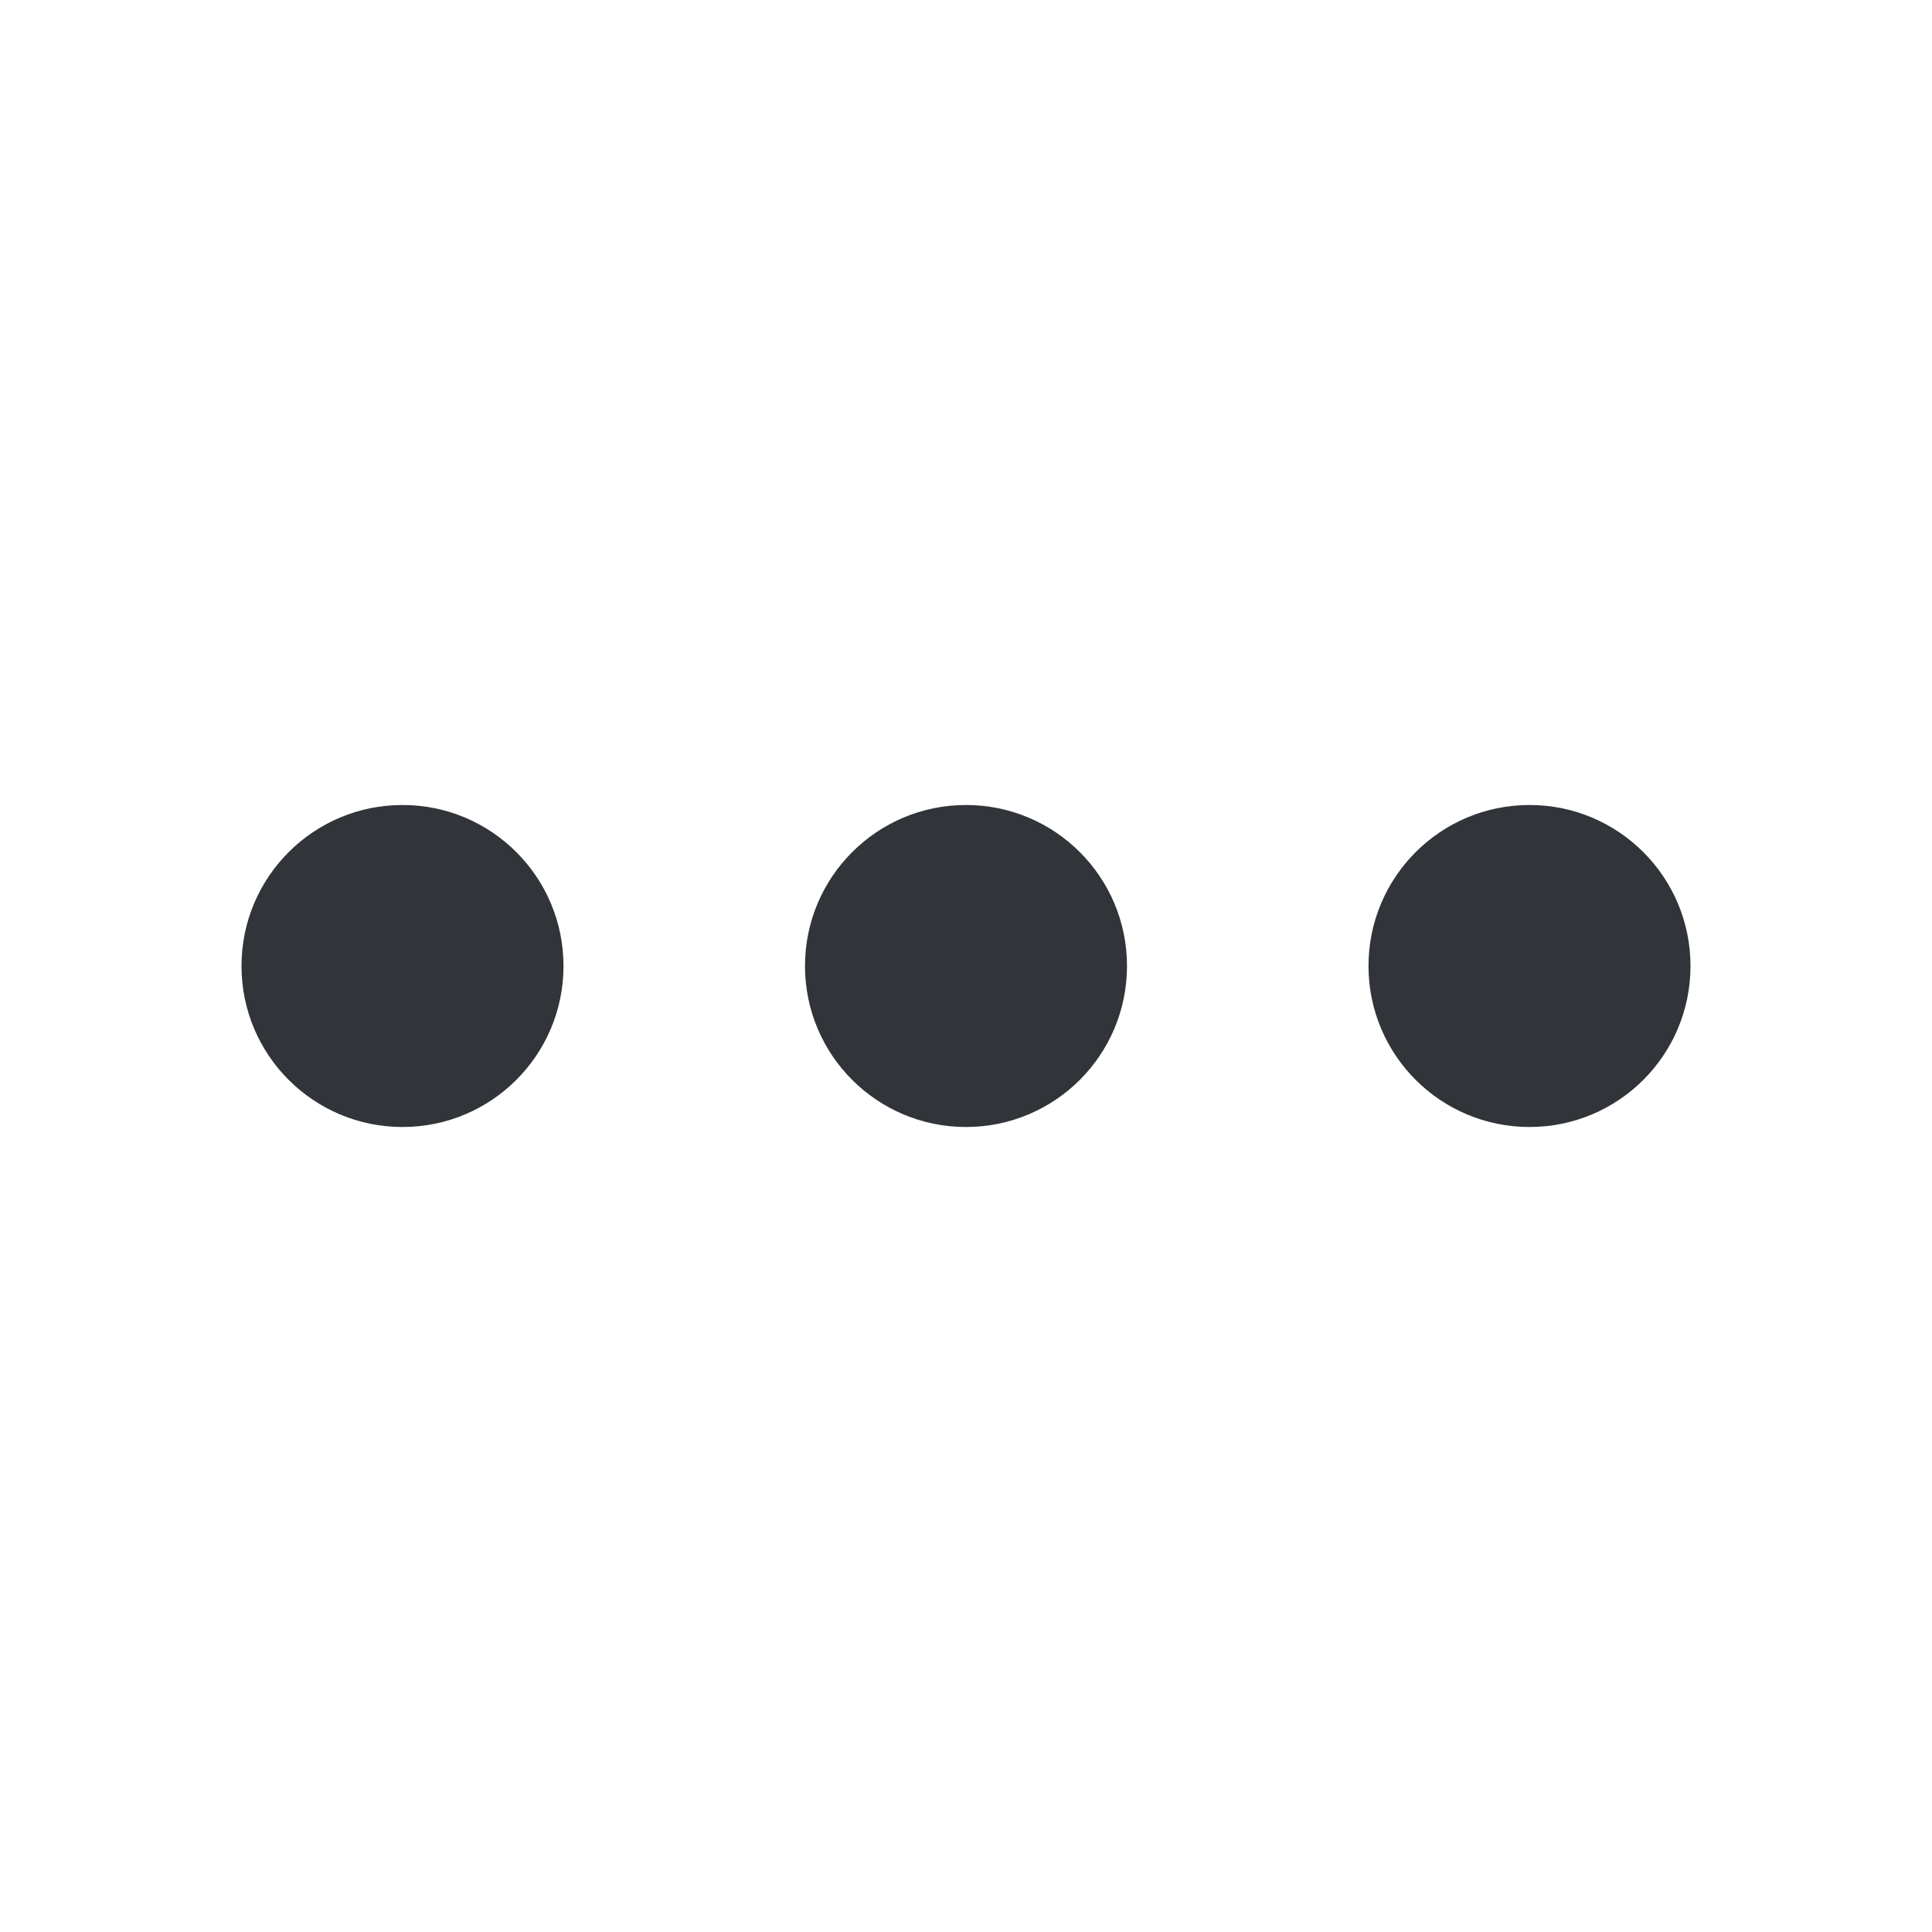
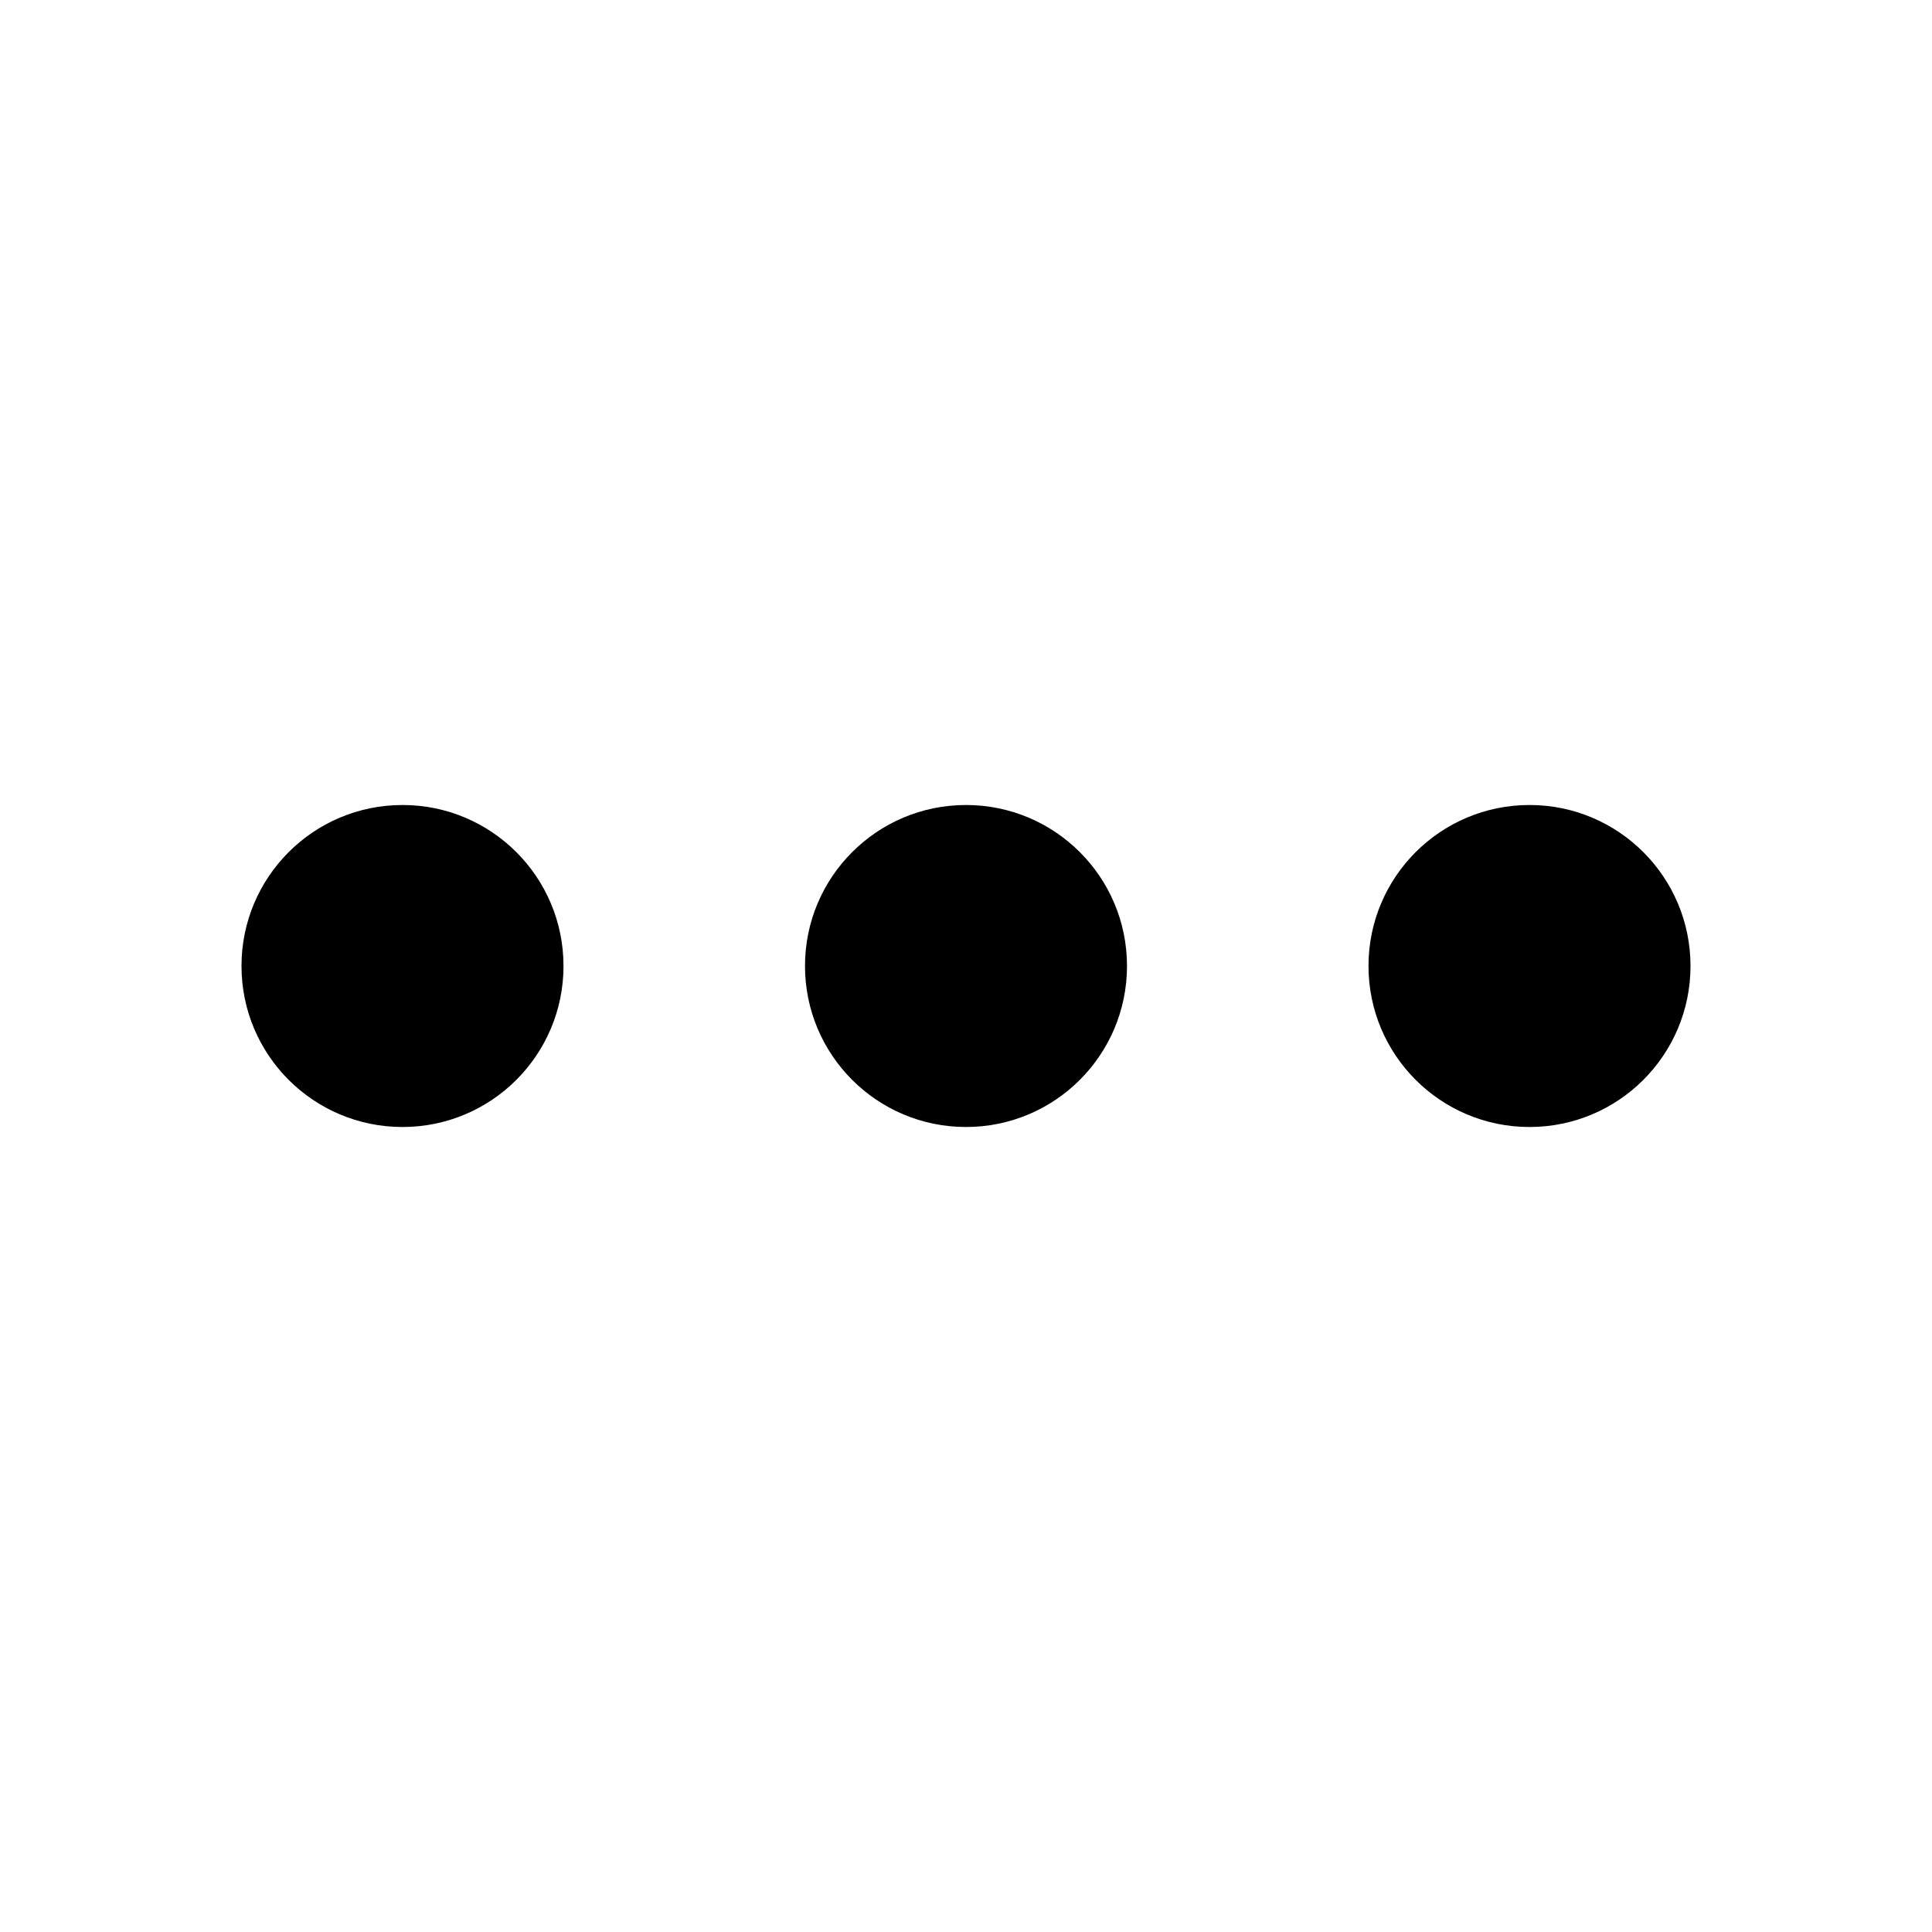
<svg xmlns="http://www.w3.org/2000/svg" width="24" height="24" viewBox="0 0 24 24" fill="none">
-   <path fill-rule="evenodd" clip-rule="evenodd" d="M5 10C6.105 10 7 10.895 7 12C7 13.105 6.105 14 5 14C3.895 14 3 13.105 3 12C3 10.895 3.895 10 5 10ZM12 10C13.105 10 14 10.895 14 12C14 13.105 13.105 14 12 14C10.895 14 10 13.105 10 12C10 10.895 10.895 10 12 10ZM21 12C21 10.895 20.105 10 19 10C17.895 10 17 10.895 17 12C17 13.105 17.895 14 19 14C20.105 14 21 13.105 21 12Z" fill="#313438" />
+   <path fill-rule="evenodd" clip-rule="evenodd" d="M5 10C6.105 10 7 10.895 7 12C7 13.105 6.105 14 5 14C3.895 14 3 13.105 3 12C3 10.895 3.895 10 5 10ZM12 10C13.105 10 14 10.895 14 12C14 13.105 13.105 14 12 14C10.895 14 10 13.105 10 12C10 10.895 10.895 10 12 10ZM21 12C21 10.895 20.105 10 19 10C17.895 10 17 10.895 17 12C17 13.105 17.895 14 19 14C20.105 14 21 13.105 21 12Z" fill="currentColor" />
</svg>
